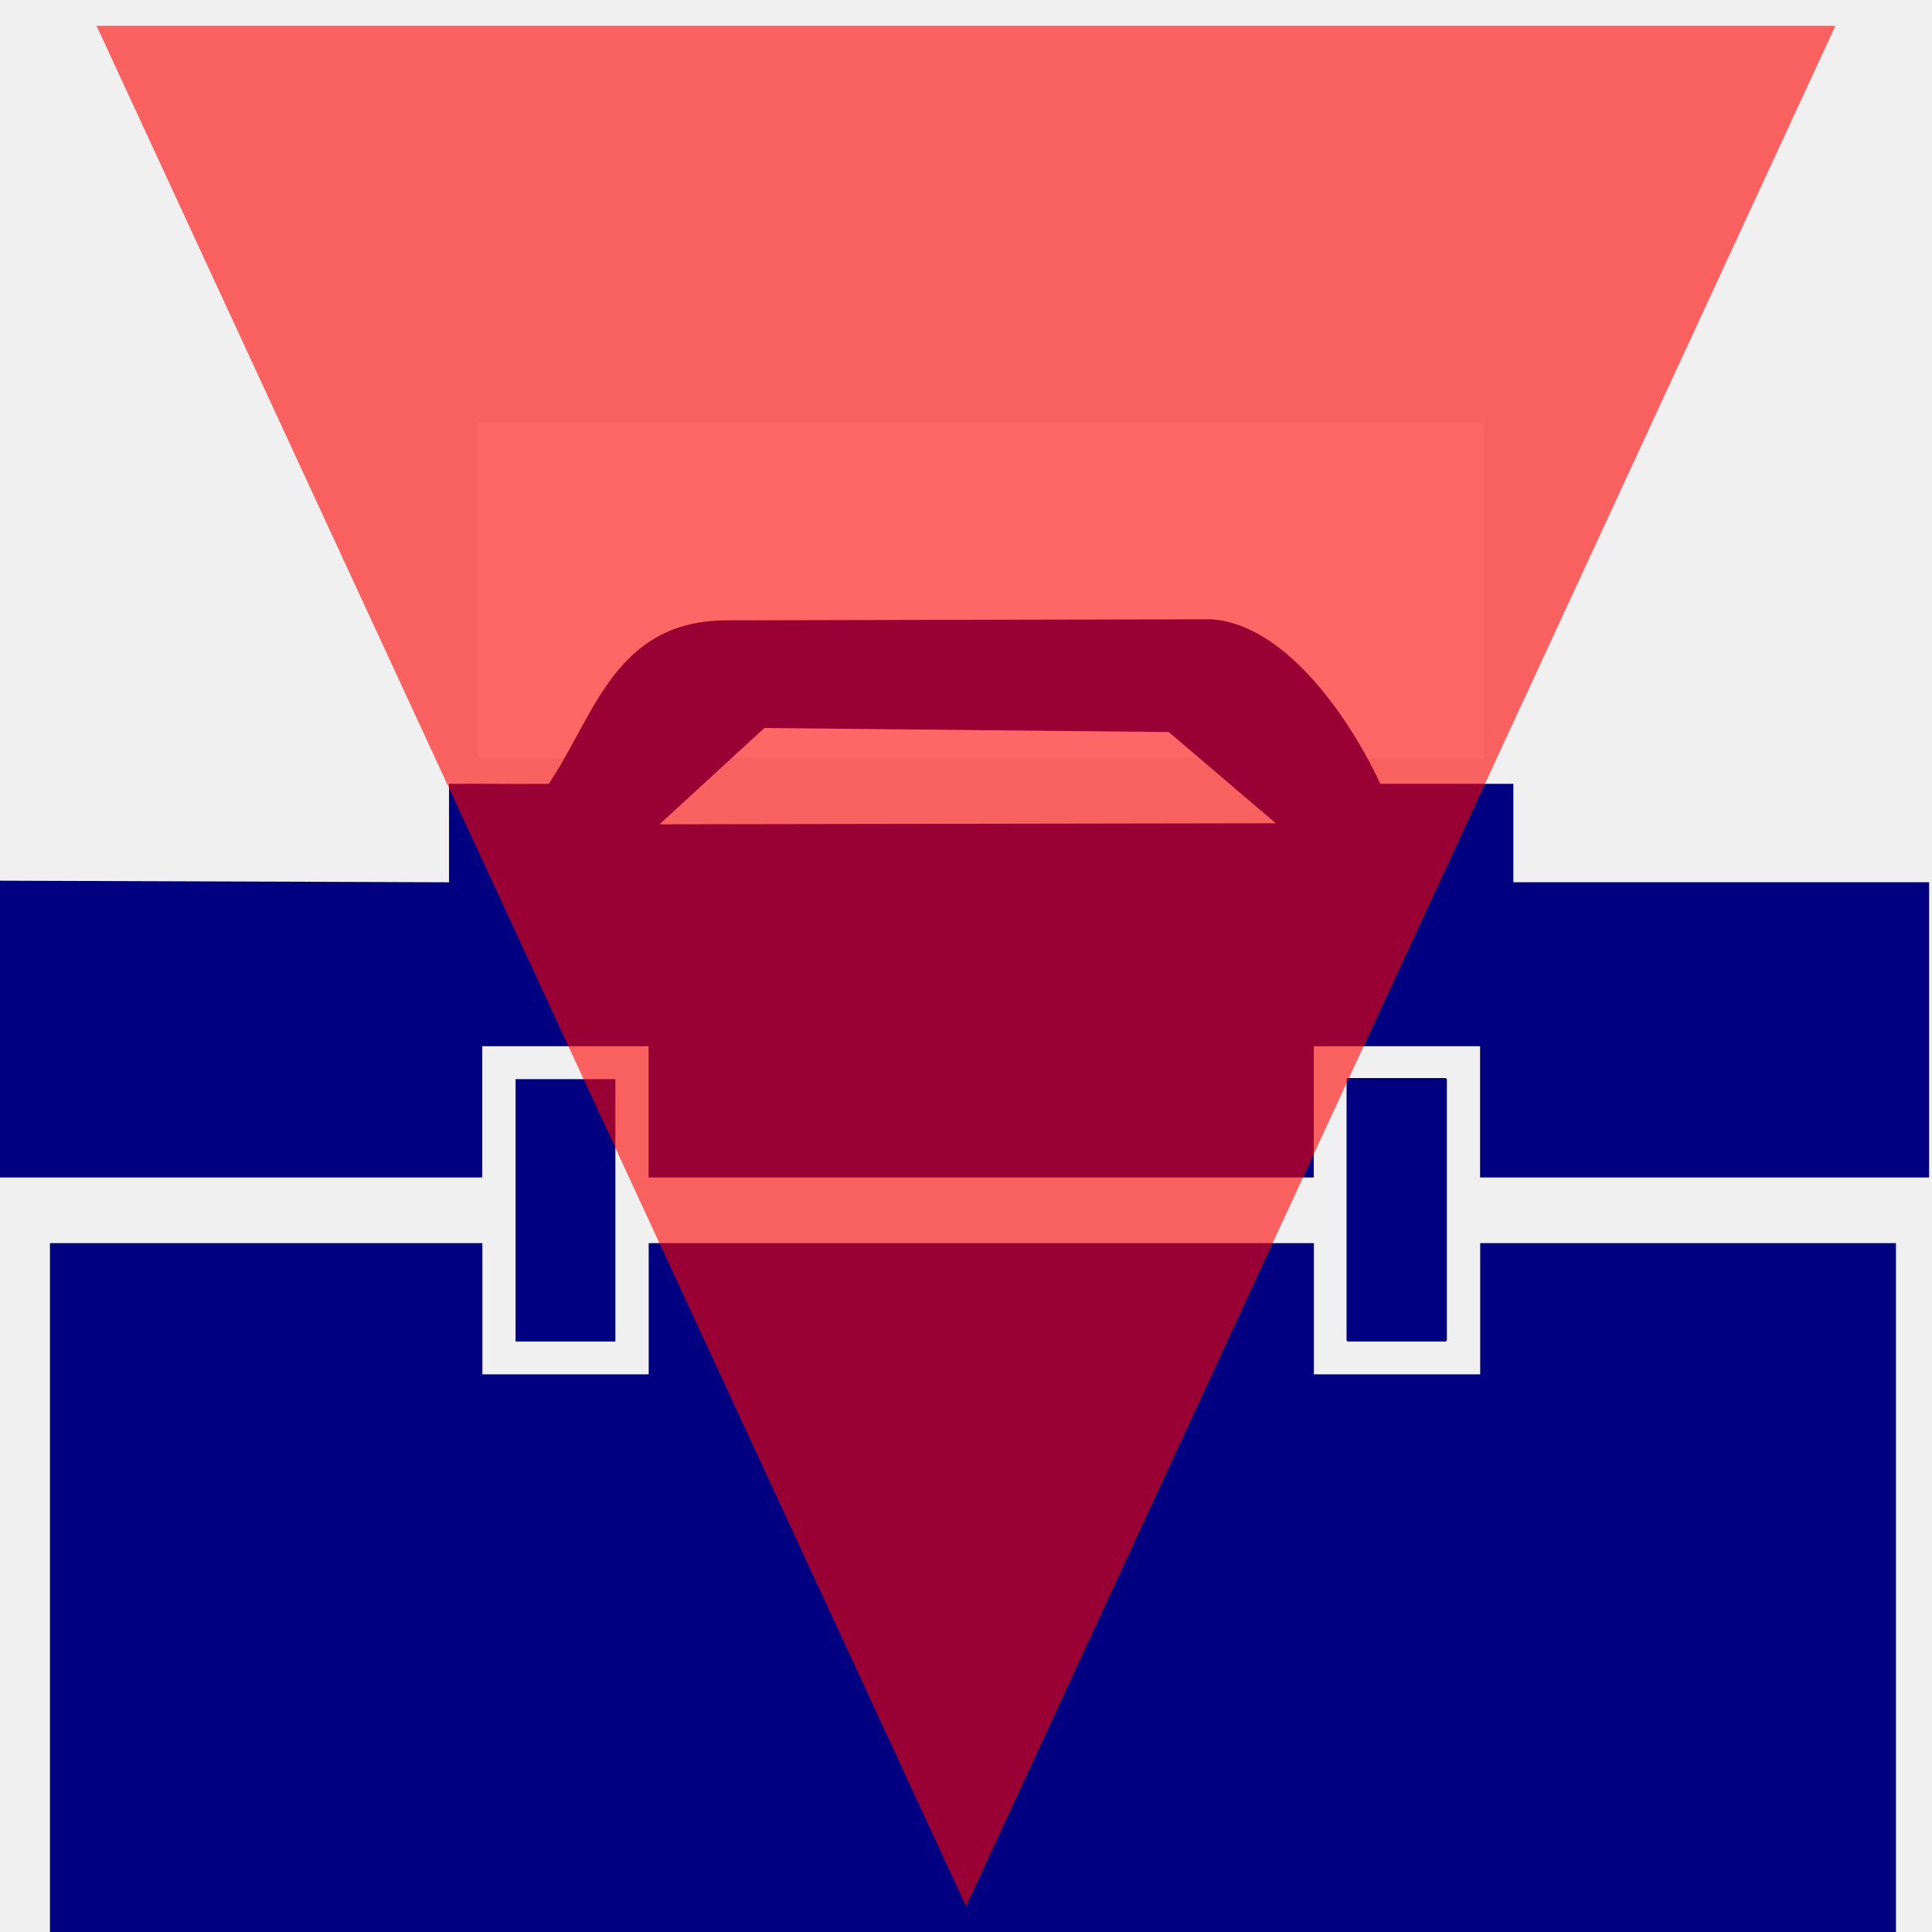
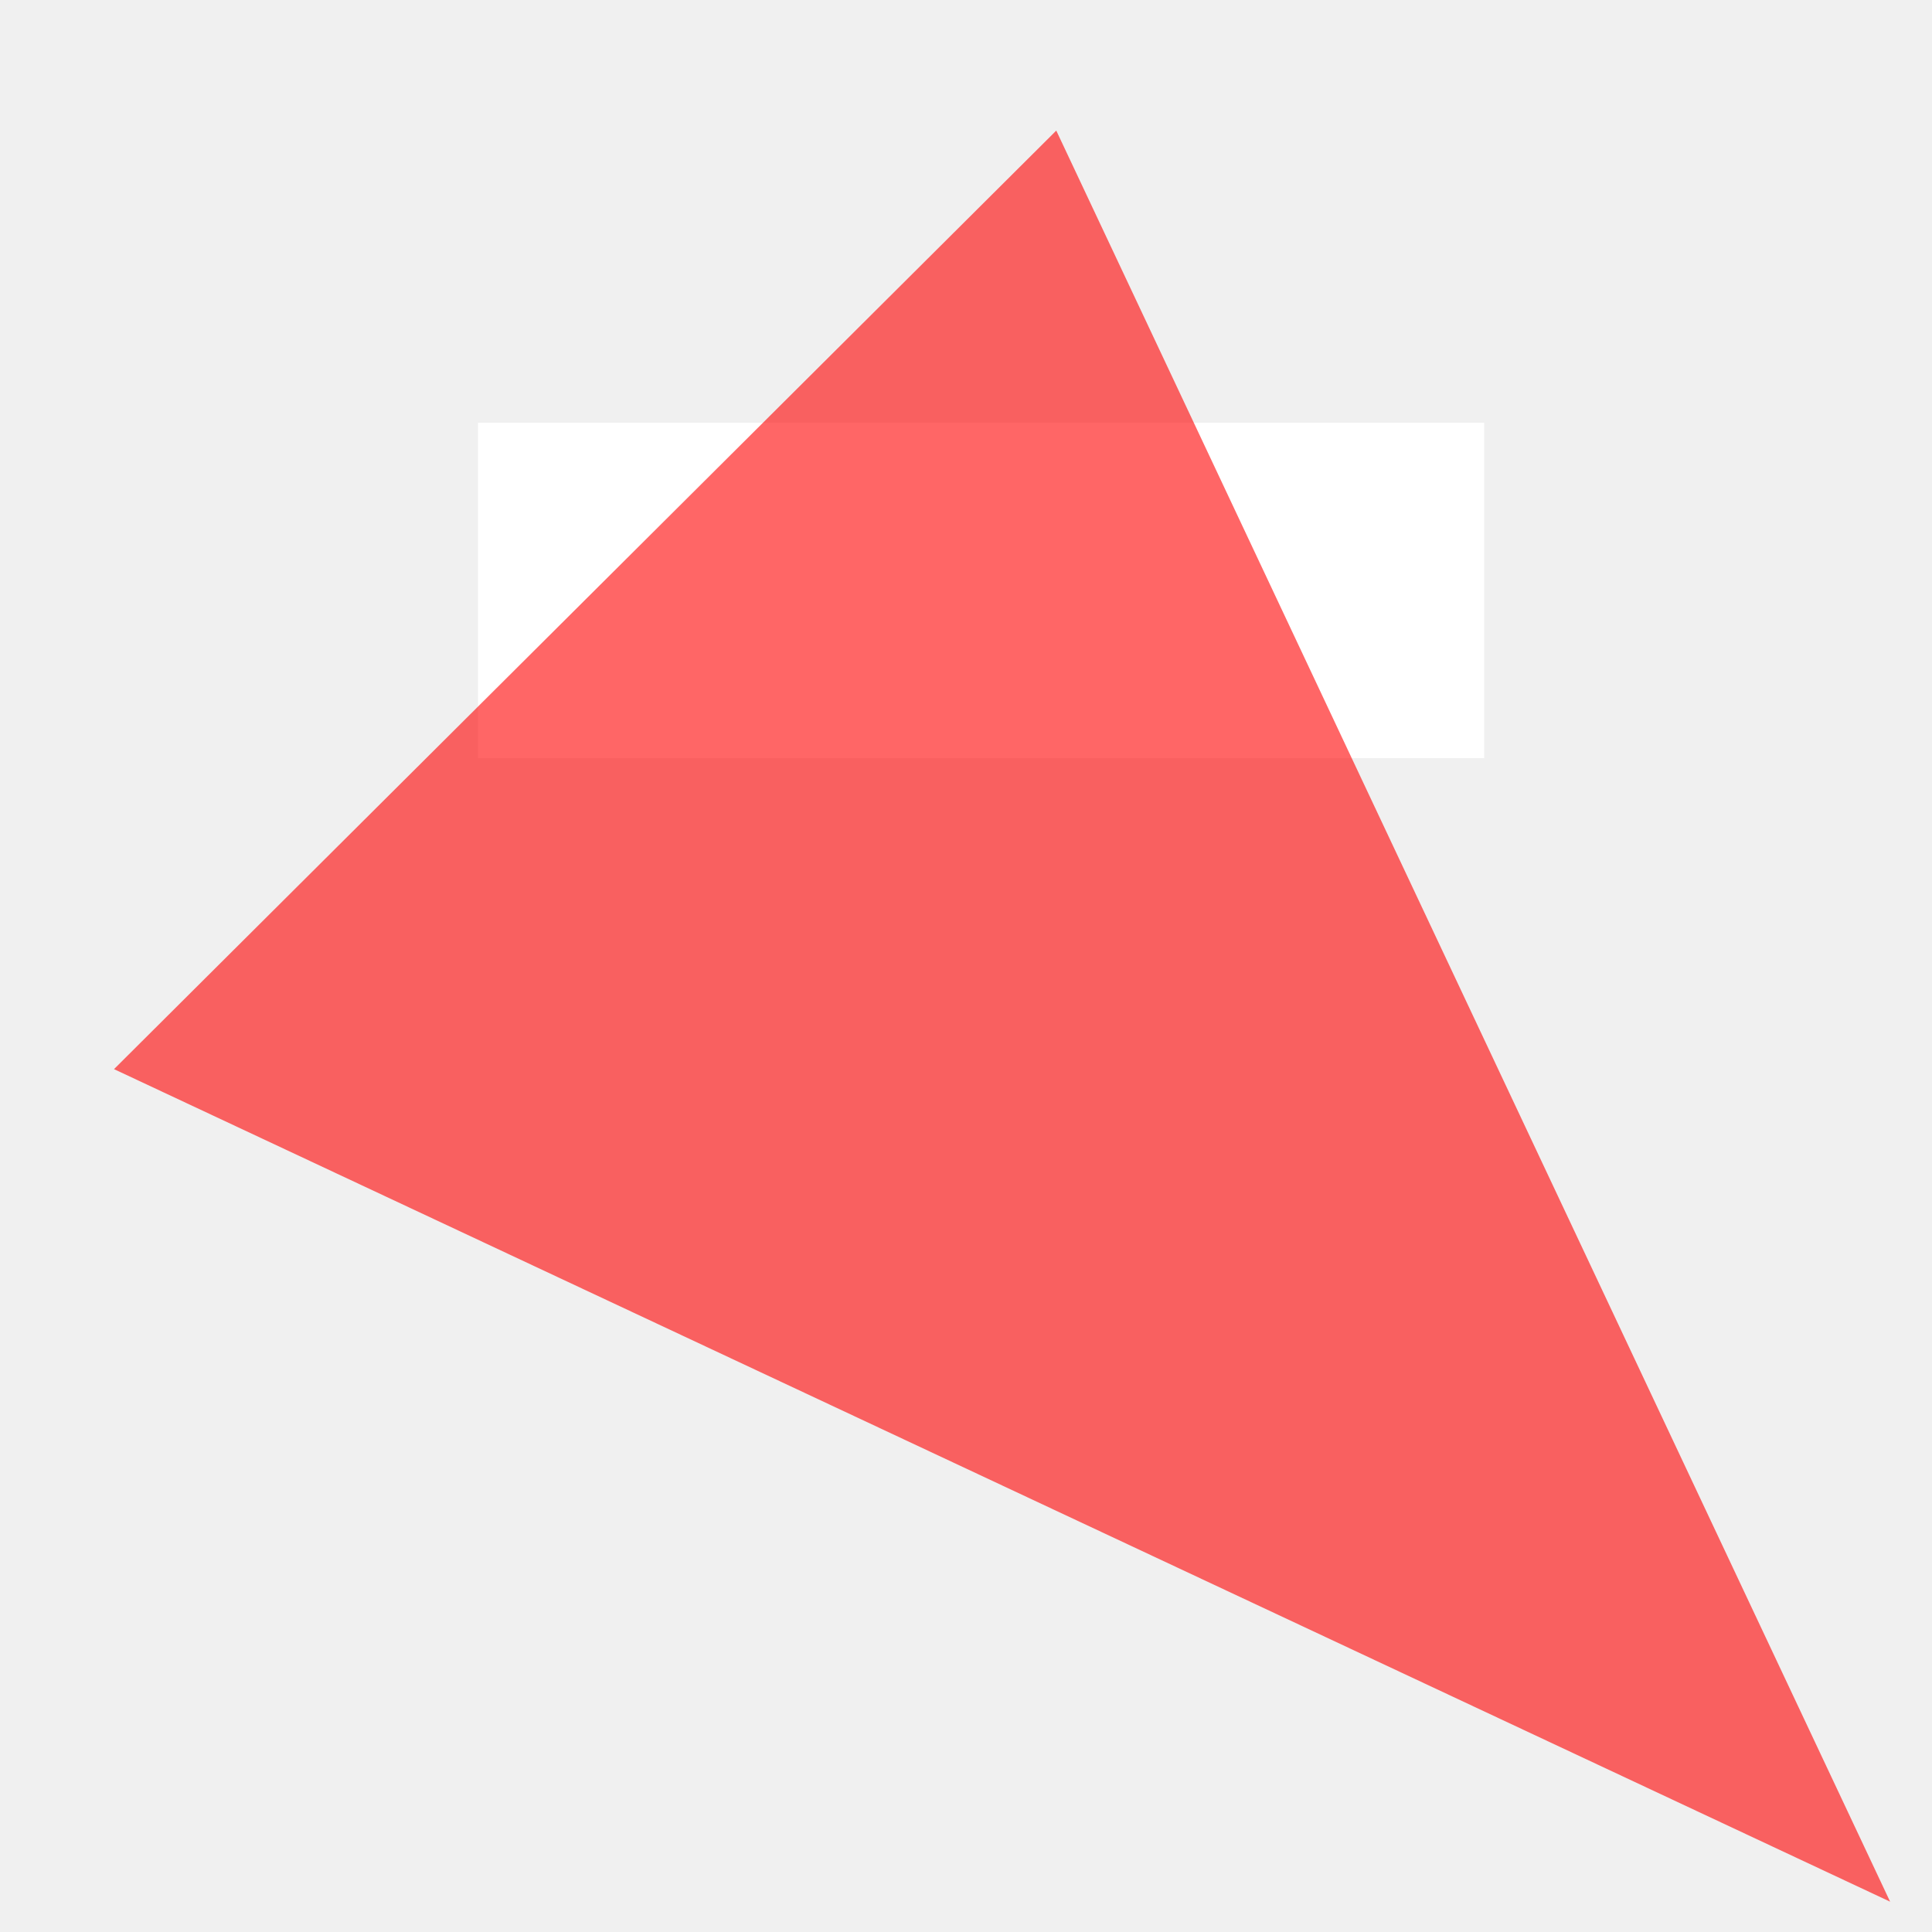
<svg xmlns="http://www.w3.org/2000/svg" xmlns:xlink="http://www.w3.org/1999/xlink" width="35.433" height="35.433" id="svg2" version="1.0">
  <defs id="defs4">
    <linearGradient id="linearGradient3600">
      <stop id="stop3602" offset="0" style="stop-color:#e00000;stop-opacity:1" />
      <stop id="stop3604" offset="1" style="stop-color:#ff8986;stop-opacity:1;" />
    </linearGradient>
    <linearGradient id="linearGradient14592">
      <stop id="stop14594" offset="0" style="stop-color:#ff6900;stop-opacity:1;" />
      <stop style="stop-color:#ffb47f;stop-opacity:1;" offset="0" id="stop14600" />
      <stop id="stop14596" offset="1" style="stop-color:#ff7100;stop-opacity:1;" />
    </linearGradient>
    <linearGradient id="linearGradient14604">
      <stop id="stop14606" offset="0" style="stop-color:#ffffff;stop-opacity:1;" />
      <stop style="stop-color:#7f7f7f;stop-opacity:1;" offset="0.5" id="stop14612" />
      <stop id="stop14608" offset="1" style="stop-color:#ffffff;stop-opacity:1;" />
    </linearGradient>
    <linearGradient id="linearGradient17536">
      <stop id="stop17538" offset="0" style="stop-color:#f3ed78;stop-opacity:1;" />
      <stop style="stop-color:#b8ae10;stop-opacity:1;" offset="0.5" id="stop17544" />
      <stop id="stop17540" offset="1" style="stop-color:#f3ed78;stop-opacity:1;" />
    </linearGradient>
    <linearGradient id="linearGradient19738">
      <stop id="stop19740" offset="0" style="stop-color:#c50000;stop-opacity:1;" />
      <stop id="stop19742" offset="1" style="stop-color:#ffffff;stop-opacity:1;" />
    </linearGradient>
    <linearGradient id="linearGradient27754">
      <stop id="stop27756" offset="0" style="stop-color:#6e00d0;stop-opacity:1;" />
      <stop style="stop-color:#6396cc;stop-opacity:1;" offset="0.5" id="stop27762" />
      <stop id="stop27758" offset="1" style="stop-color:#5954c8;stop-opacity:1;" />
    </linearGradient>
    <linearGradient id="linearGradient40894">
      <stop id="stop40896" offset="0" style="stop-color:#000000;stop-opacity:1;" />
      <stop id="stop40898" offset="1" style="stop-color:#d00000;stop-opacity:1;" />
    </linearGradient>
    <linearGradient y2="422.362" x2="230" y1="362.362" x1="230" gradientTransform="matrix(3.636364,0,0,3.58647,90.68699,-1172.146)" gradientUnits="userSpaceOnUse" id="linearGradient4444" xlink:href="#linearGradient4102" />
    <linearGradient xlink:href="#linearGradient4382-3" id="linearGradient4425" gradientUnits="userSpaceOnUse" gradientTransform="matrix(5.6,0,0,5.6,-1942,-1650.866)" x1="425" y1="383.791" x2="424.286" y2="451.648" />
    <linearGradient id="linearGradient4382-3">
      <stop style="stop-color:#000000;stop-opacity:1;" offset="0" id="stop4384-8" />
      <stop style="stop-color:#797979;stop-opacity:1;" offset="1" id="stop4386-2" />
    </linearGradient>
    <linearGradient y2="451.648" x2="424.286" y1="383.791" x1="425" gradientTransform="matrix(5.6,0,0,5.6,-1920,-2088.866)" gradientUnits="userSpaceOnUse" id="linearGradient4346-2" xlink:href="#linearGradient4382-3" />
    <linearGradient y2="451.648" x2="424.286" y1="383.791" x1="425" gradientTransform="matrix(5.677904,0,0,5.6,-1973.926,-1651.78)" gradientUnits="userSpaceOnUse" id="linearGradient4408" xlink:href="#linearGradient3876" />
    <linearGradient xlink:href="#linearGradient3876-7-2" id="linearGradient4363" gradientUnits="userSpaceOnUse" gradientTransform="matrix(5.6,0,0,5.6,-1360,-2088.866)" x1="425" y1="383.791" x2="424.286" y2="451.648" />
    <linearGradient id="linearGradient3876-7-2">
      <stop id="stop3878-1-9" offset="0" style="stop-color:#b7db00;stop-opacity:1;" />
      <stop id="stop3880-1-9" offset="1" style="stop-color:#66a800;stop-opacity:1;" />
    </linearGradient>
    <linearGradient y2="451.648" x2="424.286" y1="383.791" x1="425" gradientTransform="matrix(5.6,0,0,5.6,-1920,-2088.866)" gradientUnits="userSpaceOnUse" id="linearGradient4346-5" xlink:href="#linearGradient3876-7-2" />
    <linearGradient y2="451.648" x2="424.286" y1="383.791" x1="425" gradientTransform="matrix(5.6,0,0,5.6,-1920,-2088.866)" gradientUnits="userSpaceOnUse" id="linearGradient4346" xlink:href="#linearGradient4382" />
    <linearGradient y2="422.362" x2="230" y1="362.362" x1="230" gradientTransform="matrix(3.636364,0,0,3.58647,90.68699,-1172.146)" gradientUnits="userSpaceOnUse" id="linearGradient4274" xlink:href="#linearGradient4102" />
    <linearGradient y2="451.648" x2="424.286" y1="383.791" x1="425" gradientTransform="matrix(5.677904,0,0,5.6,-1462.497,-2108.923)" gradientUnits="userSpaceOnUse" id="linearGradient4272" xlink:href="#linearGradient3876" />
    <linearGradient y2="432.362" x2="430" y1="362.362" x1="430" gradientTransform="matrix(3.636364,0,0,3.636364,-1124.416,-1174.409)" gradientUnits="userSpaceOnUse" id="linearGradient4264" xlink:href="#linearGradient4084" />
    <linearGradient y2="451.648" x2="424.286" y1="383.791" x1="425" gradientTransform="matrix(5.6,0,0,5.6,-1920,-2088.866)" gradientUnits="userSpaceOnUse" id="linearGradient4258" xlink:href="#linearGradient3876-7" />
    <linearGradient id="linearGradient4102-4">
      <stop style="stop-color:#ffffff;stop-opacity:1;" offset="0" id="stop4104-9" />
      <stop id="stop4106-8" offset="0.833" style="stop-color:#dadada;stop-opacity:1;" />
      <stop style="stop-color:#b5b5b5;stop-opacity:1;" offset="1" id="stop4108-2" />
    </linearGradient>
    <linearGradient gradientTransform="matrix(1.807574,0,0,1.782773,213.084,-349.0778)" y2="422.362" x2="230" y1="362.362" x1="230" gradientUnits="userSpaceOnUse" id="linearGradient4166-1" xlink:href="#linearGradient4102-4" />
    <linearGradient id="linearGradient4084-5">
      <stop id="stop4086-8" offset="0" style="stop-color:#ffffff;stop-opacity:1;" />
      <stop style="stop-color:#dadada;stop-opacity:1;" offset="0.806" id="stop4092-8" />
      <stop id="stop4088-1" offset="1" style="stop-color:#b5b5b5;stop-opacity:1;" />
    </linearGradient>
    <linearGradient gradientUnits="userSpaceOnUse" y2="432.362" x2="430" y1="362.362" x1="430" id="linearGradient4090-4" xlink:href="#linearGradient4084-5" />
    <linearGradient id="linearGradient3876-7">
      <stop id="stop3878-1" offset="0" style="stop-color:#b7db00;stop-opacity:1;" />
      <stop id="stop3880-1" offset="1" style="stop-color:#66a800;stop-opacity:1;" />
    </linearGradient>
    <linearGradient gradientTransform="matrix(1.54,0,0,1.54,-418.7857,-251.4756)" gradientUnits="userSpaceOnUse" y2="451.648" x2="424.286" y1="383.791" x1="425" id="linearGradient3882-1" xlink:href="#linearGradient3876-7" />
    <linearGradient id="linearGradient3876">
      <stop id="stop3878" offset="0" style="stop-color:#b7db00;stop-opacity:1;" />
      <stop id="stop3880" offset="1" style="stop-color:#66a800;stop-opacity:1;" />
    </linearGradient>
    <linearGradient id="linearGradient4084">
      <stop id="stop4086" offset="0" style="stop-color:#ffffff;stop-opacity:1;" />
      <stop style="stop-color:#dadada;stop-opacity:1;" offset="0.806" id="stop4092" />
      <stop id="stop4088" offset="1" style="stop-color:#b5b5b5;stop-opacity:1;" />
    </linearGradient>
    <linearGradient id="linearGradient4102">
      <stop style="stop-color:#ffffff;stop-opacity:1;" offset="0" id="stop4104" />
      <stop id="stop4106" offset="0.833" style="stop-color:#dadada;stop-opacity:1;" />
      <stop style="stop-color:#b5b5b5;stop-opacity:1;" offset="1" id="stop4108" />
    </linearGradient>
    <linearGradient id="linearGradient4382">
      <stop style="stop-color:#000000;stop-opacity:1;" offset="0" id="stop4384" />
      <stop style="stop-color:#797979;stop-opacity:1;" offset="1" id="stop4386" />
    </linearGradient>
    <linearGradient xlink:href="#linearGradient4382-3" id="linearGradient4300" gradientUnits="userSpaceOnUse" gradientTransform="matrix(0.649771,0,0,0.649771,-211.873,-255.8049)" x1="425" y1="383.791" x2="424.286" y2="451.648" />
    <linearGradient xlink:href="#linearGradient4102" id="linearGradient4302" gradientUnits="userSpaceOnUse" gradientTransform="matrix(3.636364,0,0,3.58647,90.68699,-1172.146)" x1="230" y1="362.362" x2="230" y2="422.362" />
  </defs>
  <g id="layer1">
    <rect style="fill:#ffffff;fill-opacity:1;stroke-width:0.125;stroke-miterlimit:4;stroke-dasharray:none" id="rect4310" width="18.453" height="6.152" x="8.767" y="7.753" rx="2.877" ry="0" />
-     <path style="fill:#000080;fill-opacity:1;fill-rule:evenodd;stroke:none" d="m 22.132,11.358 -8.769,0.019 c -2.078,-0.013 -2.444,1.723 -3.298,2.999 -0.829,0.006 -1.001,-0.006 -1.83,0 l 0,1.805 L 0,16.152 l 0,5.443 8.845,0 0,-2.407 3.05,0 0,2.407 12.2,0 0,-2.407 3.05,0 0,2.407 8.235,0 0,-5.415 -7.625,0 0,-1.805 -2.44,0 c -0.599,-1.291 -1.83,-3.012 -3.184,-3.018 z m -8.111,1.993 7.415,0.075 1.963,1.673 -11.304,0.019 1.925,-1.767 z m 10.704,6.421 c -0.014,0 -0.029,0.014 -0.029,0.028 l 0,4.776 c 0,0.014 0.014,0.028 0.029,0.028 l 1.782,0 c 0.014,0 0.029,-0.014 0.029,-0.028 l 0,-4.776 c 0,-0.014 -0.014,-0.028 -0.029,-0.028 l -1.782,0 z m -15.269,0.019 0,4.813 1.83,0 0,-4.813 -1.83,0 z m -8.54,3.008 0,12.635 33.856,0 0,-12.635 -7.625,0 0,2.407 -3.05,0 0,-2.407 -12.2,0 0,2.407 -3.05,0 0,-2.407 -7.93,0 z" id="rect3007" />
-     <path style="fill:#ff0000;fill-opacity:0.599;stroke:none" d="m 33.661,0.473 -31.89,0 L 17.717,34.96 33.661,0.473 z" id="path2383" />
+     <path style="fill:#ff0000;fill-opacity:0.599;stroke:none" d="M 19.372,2.395 2.091,19.608 34.665,34.877 19.372,2.395 z" id="path2383" />
  </g>
</svg>
